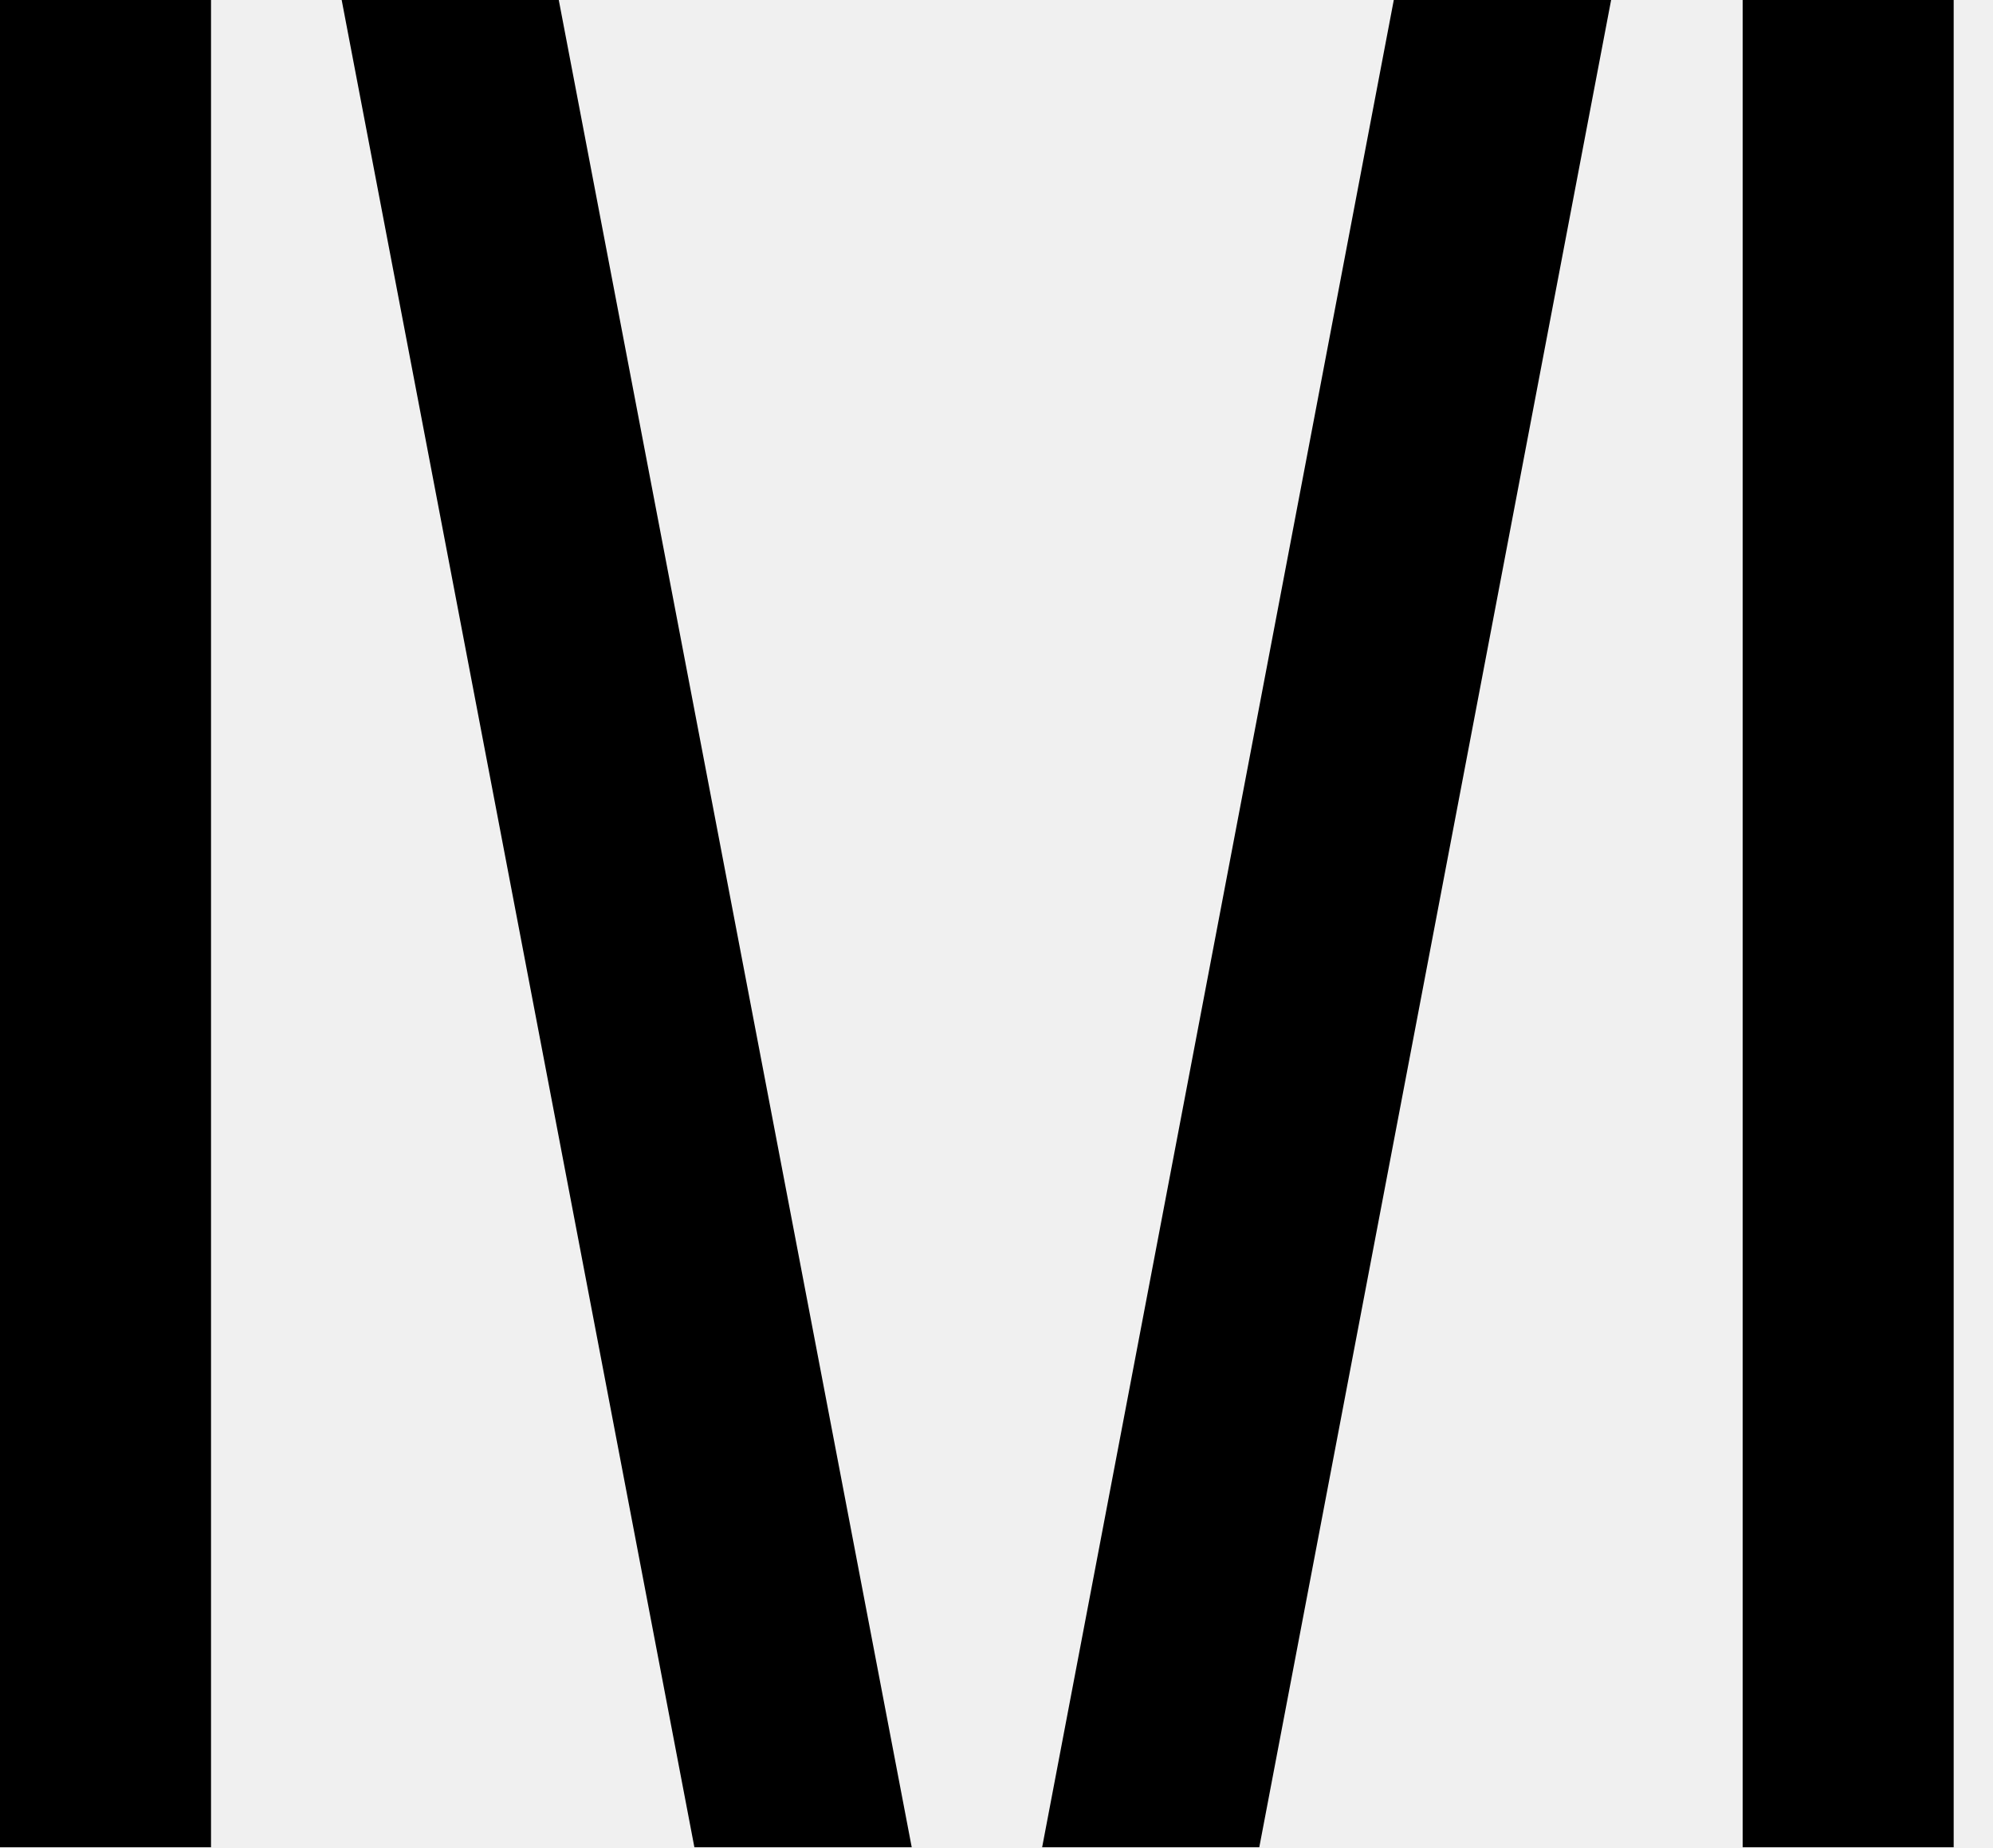
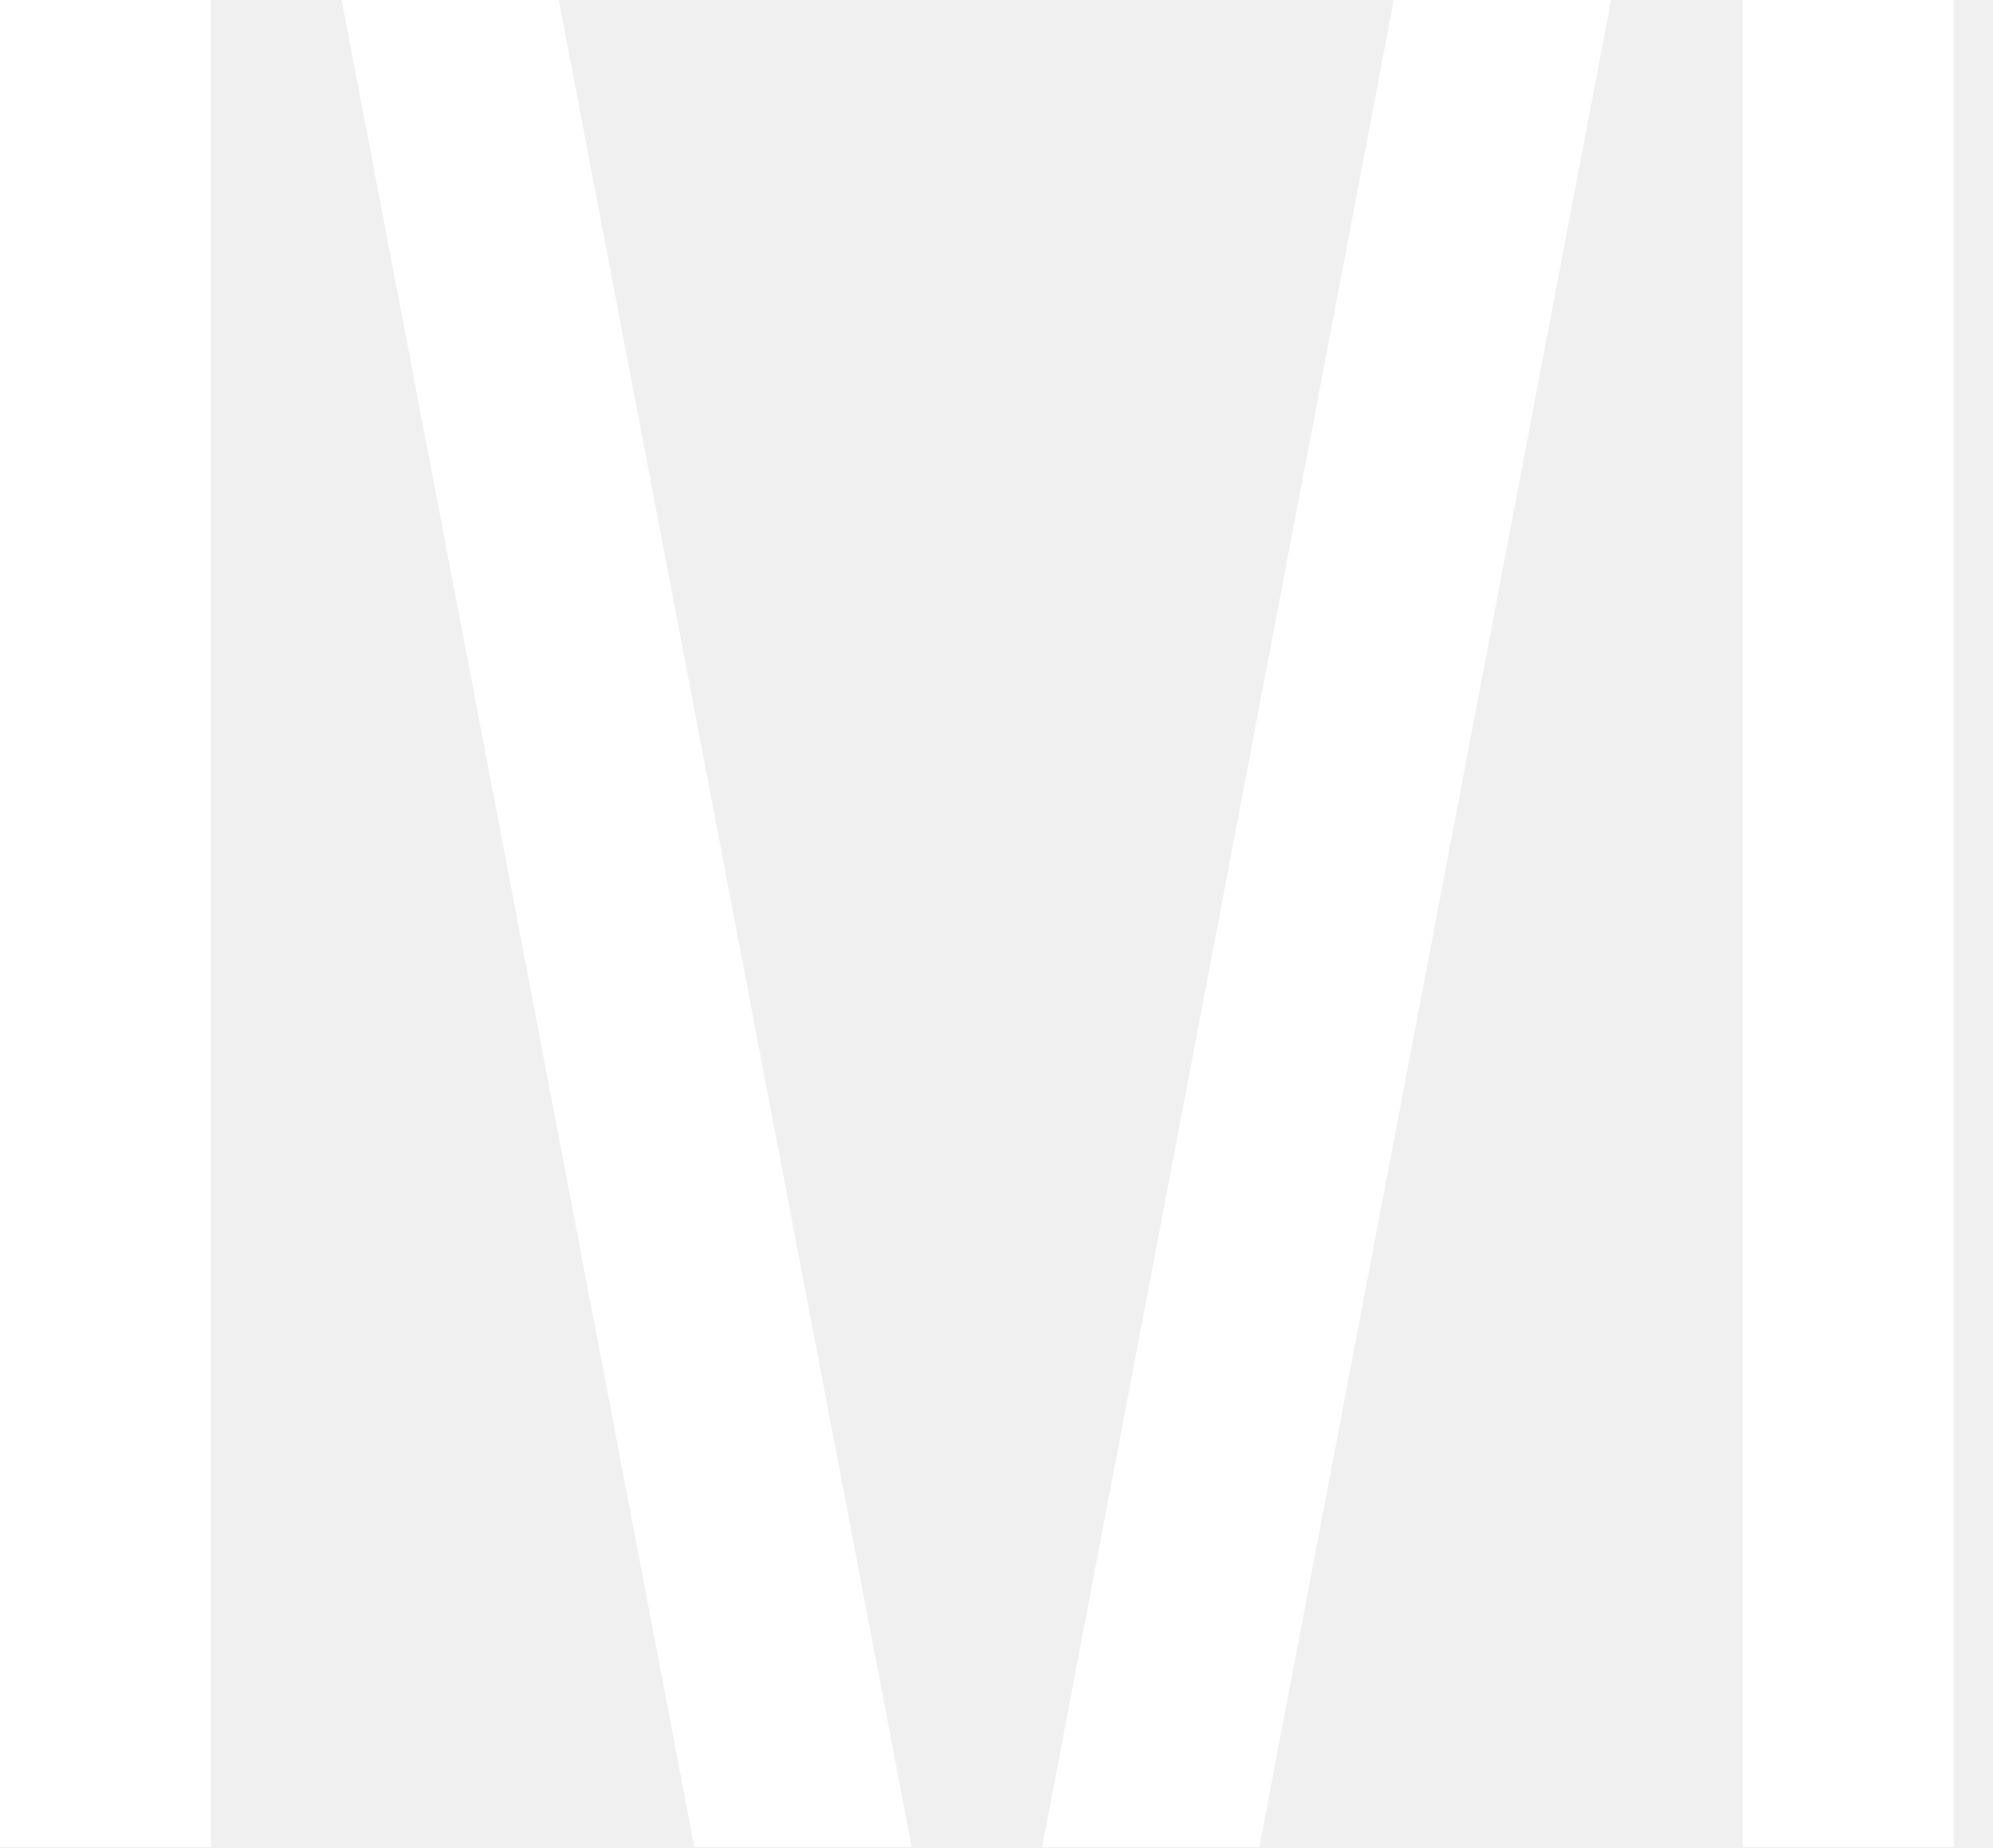
<svg xmlns="http://www.w3.org/2000/svg" width="41" height="38" viewBox="0 0 41 38" fill="none">
-   <path d="M40.191 0H35.85V38H40.191V0Z" fill="black" />
-   <path d="M4.341 0H0V38H4.341V0Z" fill="black" />
-   <path d="M14.285 38H18.756L11.495 0H7.029L14.285 38Z" fill="black" />
-   <path d="M21.439 38H25.906L33.144 0H28.673L21.439 38Z" fill="black" />
+   <path d="M40.191 0H35.85V38H40.191V0Z" fill="white" />
+   <path d="M4.341 0H0V38H4.341V0Z" fill="white" />
+   <path d="M14.285 38H18.756L11.495 0H7.029L14.285 38Z" fill="white" />
+   <path d="M21.439 38H25.906L33.144 0H28.673L21.439 38Z" fill="white" />
</svg>
